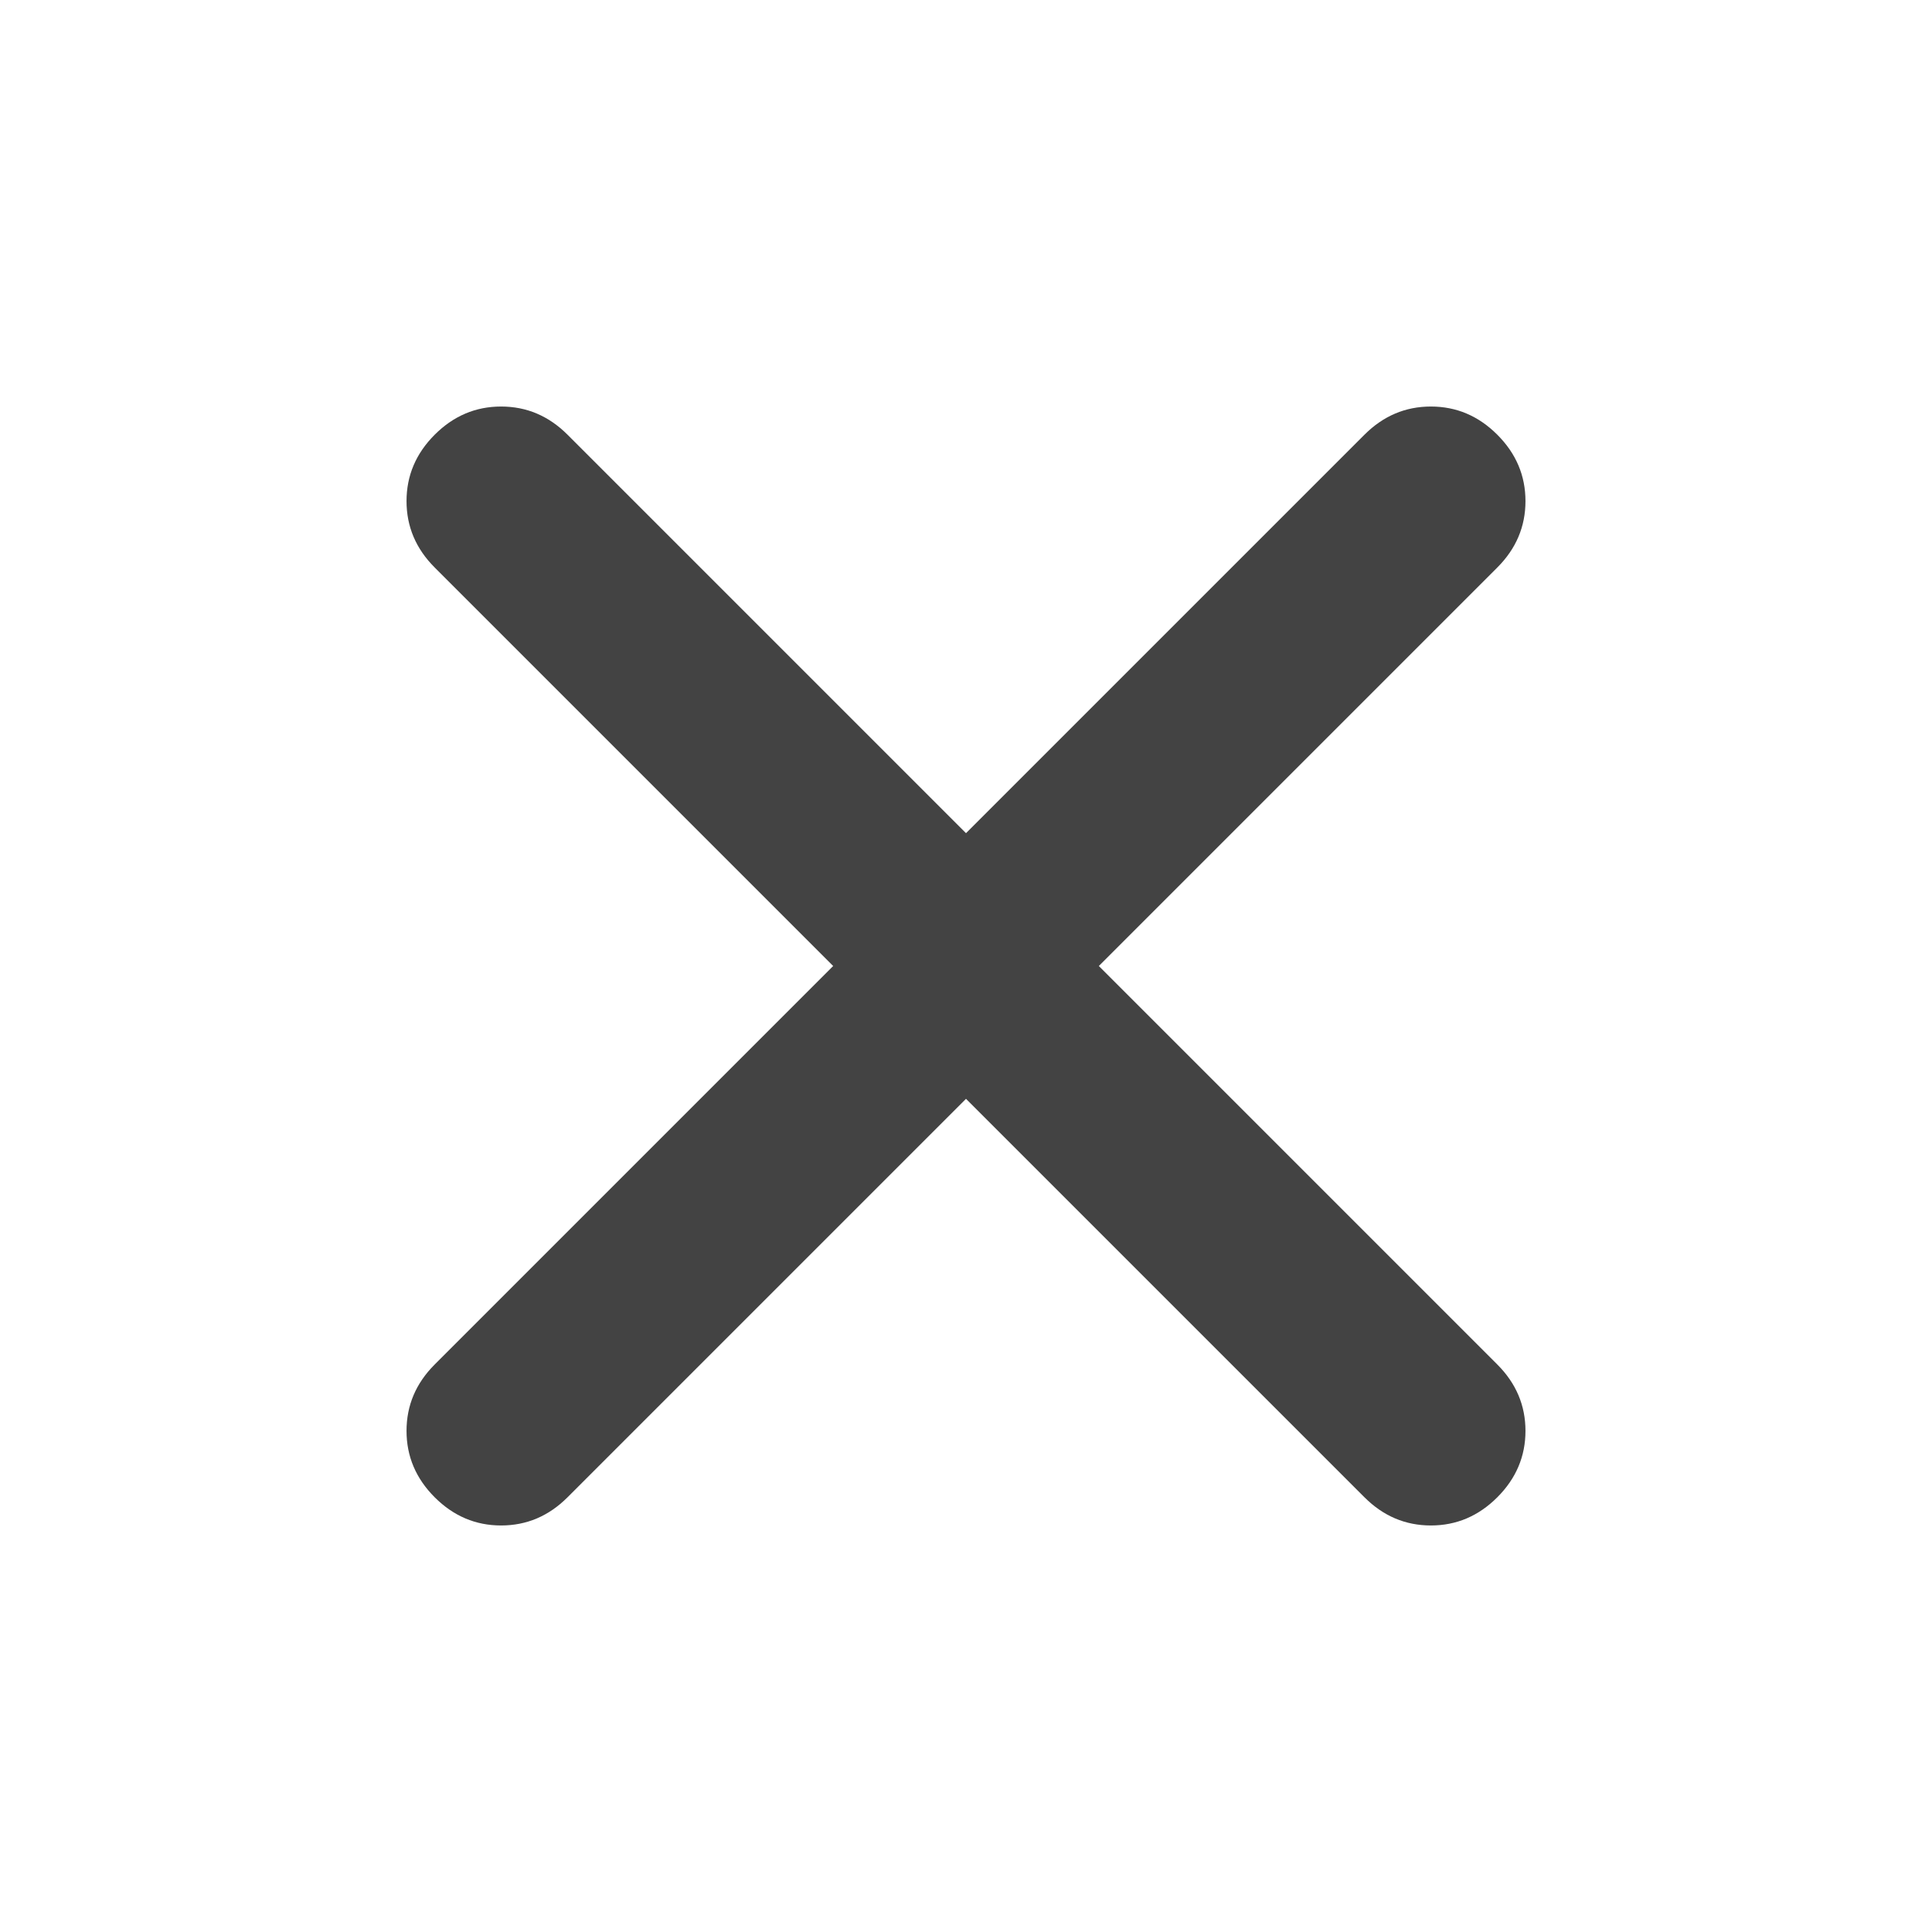
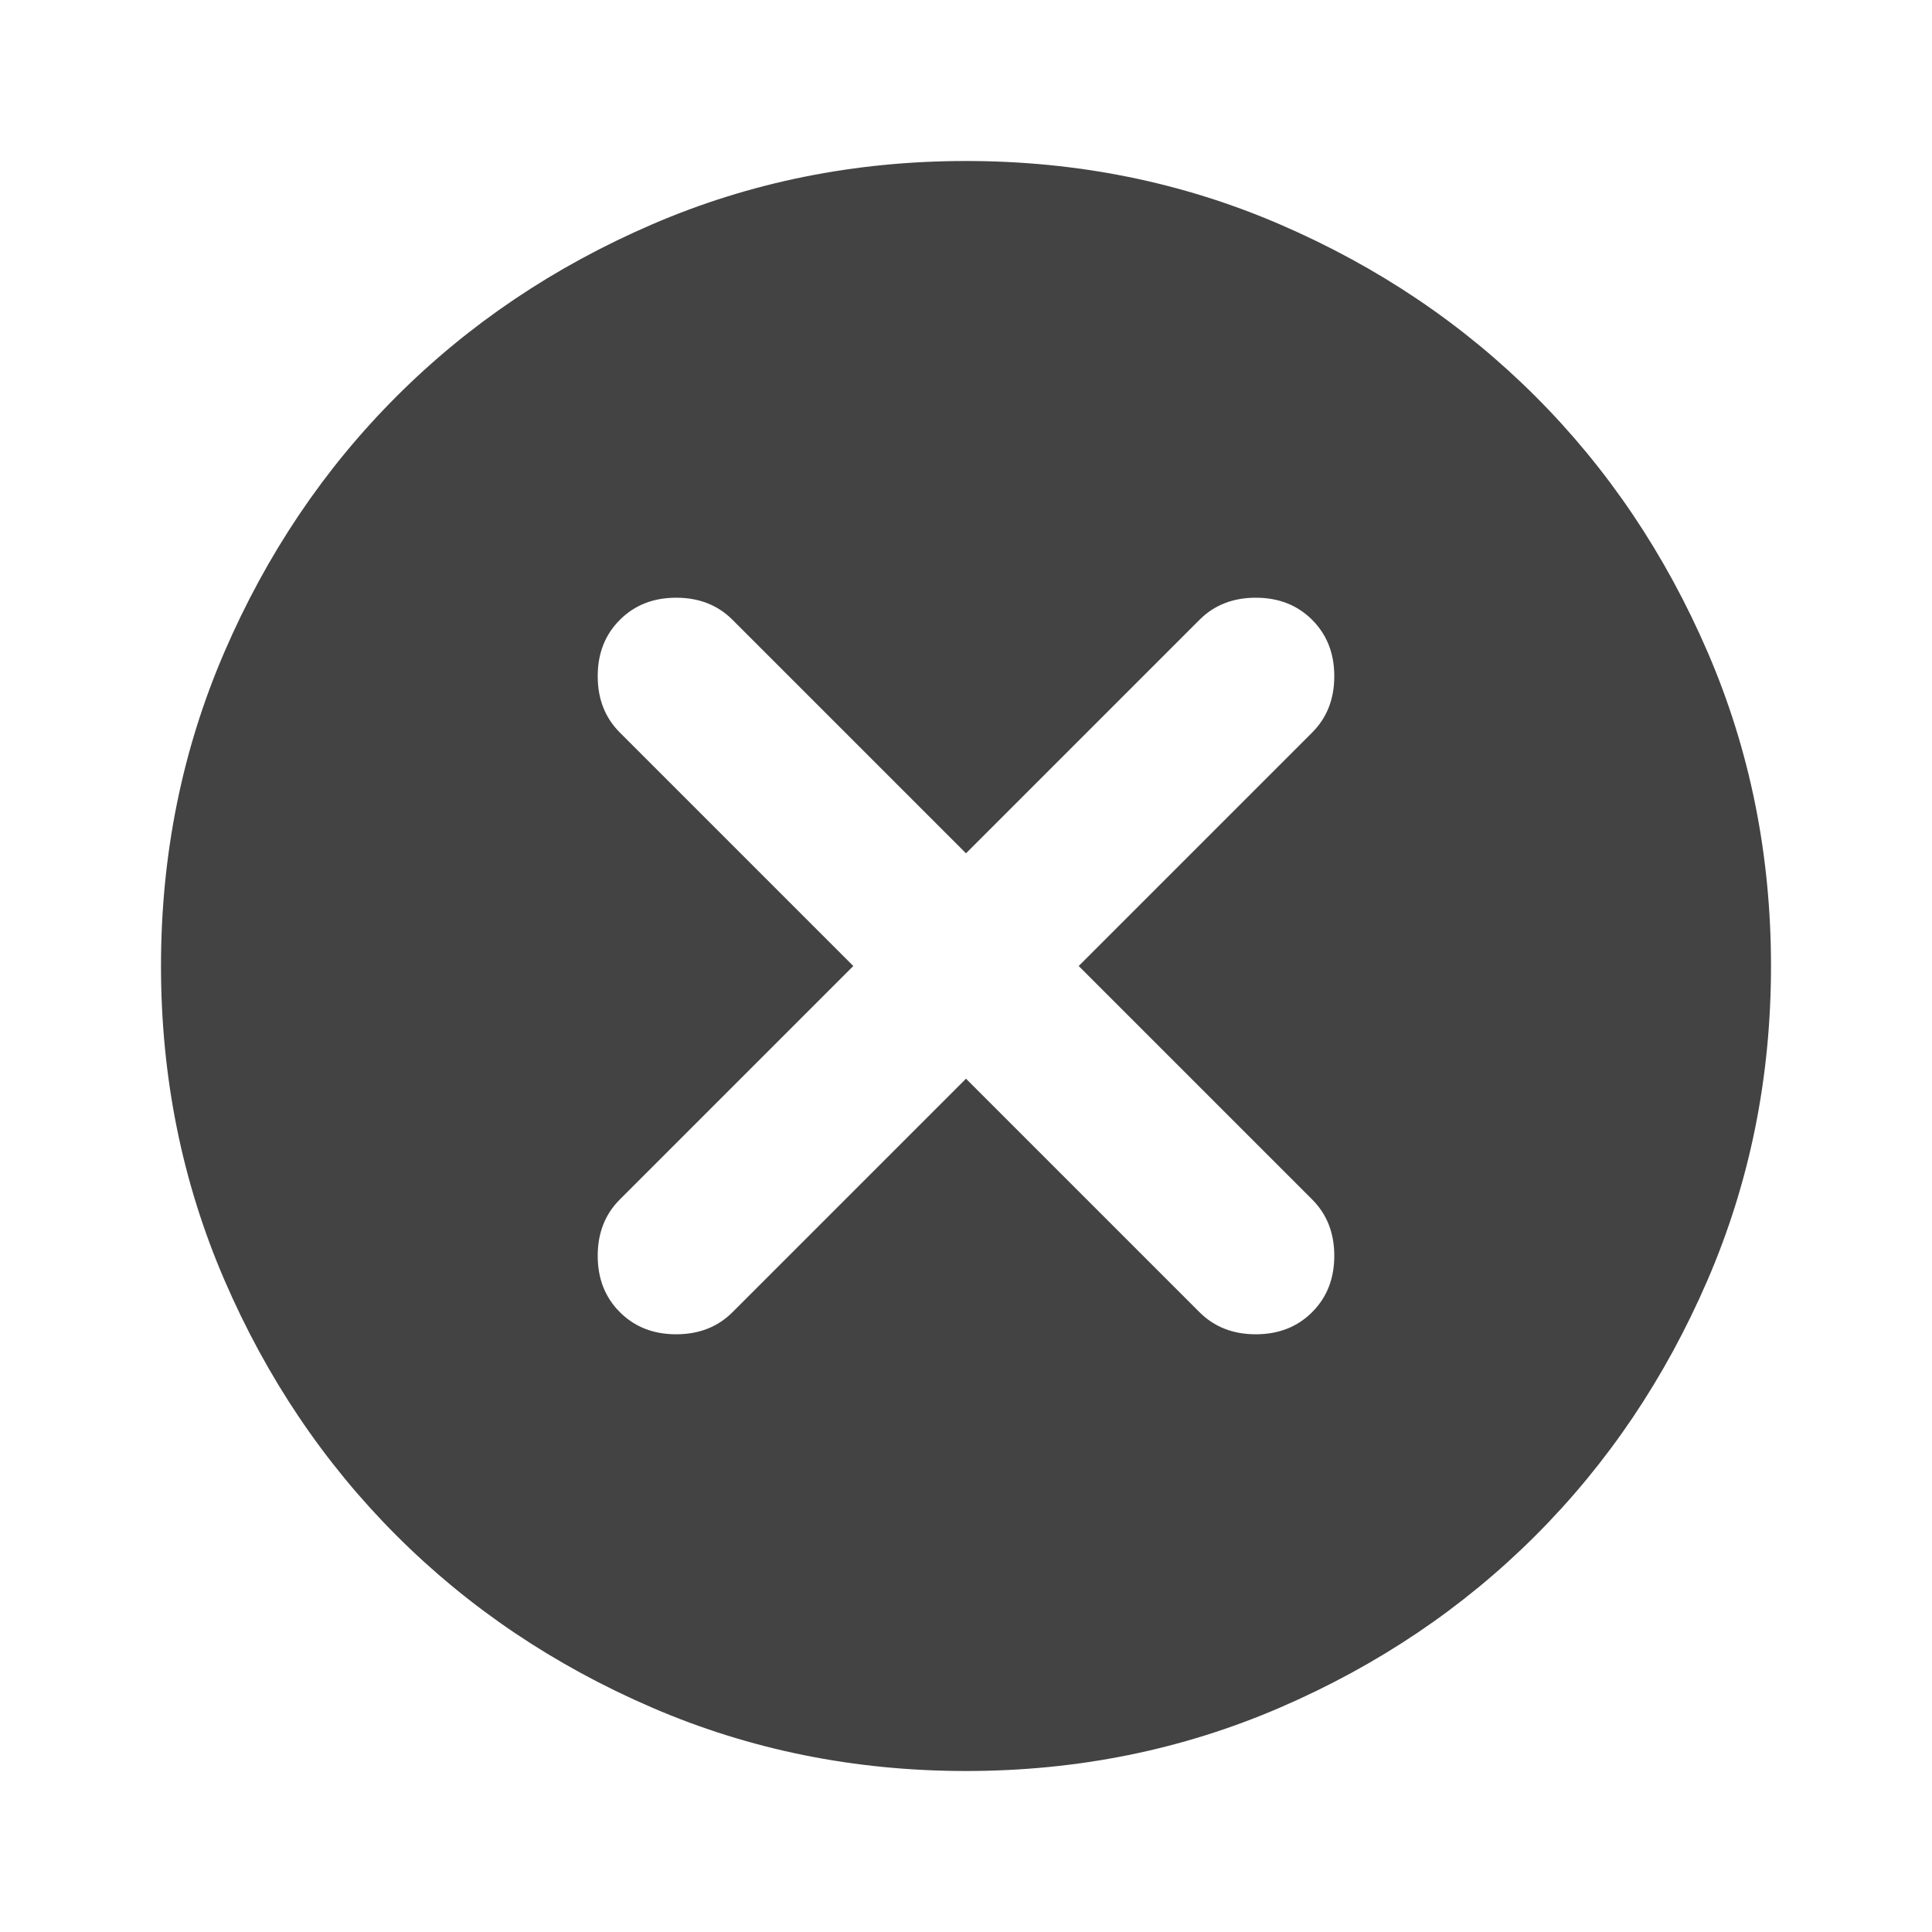
<svg xmlns="http://www.w3.org/2000/svg" width="48" height="48" viewBox="0 0 48 48" fill="none">
-   <path d="M24 27.3L14.1 37.2C13.633 37.667 13.083 37.9 12.45 37.9C11.817 37.9 11.267 37.667 10.8 37.2C10.333 36.733 10.1 36.183 10.1 35.55C10.1 34.917 10.333 34.367 10.8 33.9L20.7 24L10.8 14.1C10.333 13.633 10.1 13.083 10.1 12.45C10.1 11.817 10.333 11.267 10.8 10.8C11.267 10.333 11.817 10.1 12.45 10.1C13.083 10.1 13.633 10.333 14.1 10.8L24 20.7L33.9 10.8C34.367 10.333 34.917 10.1 35.55 10.1C36.183 10.1 36.733 10.333 37.2 10.8C37.667 11.267 37.9 11.817 37.9 12.45C37.9 13.083 37.667 13.633 37.2 14.1L27.3 24L37.2 33.9C37.667 34.367 37.9 34.917 37.9 35.55C37.9 36.183 37.667 36.733 37.2 37.2C36.733 37.667 36.183 37.9 35.55 37.9C34.917 37.9 34.367 37.667 33.9 37.2L24 27.3Z" fill="#434343" />
+   <path d="M24 26.8L29.8 32.6C30.167 32.967 30.633 33.15 31.2 33.15C31.767 33.15 32.233 32.967 32.6 32.6C32.967 32.233 33.15 31.767 33.15 31.2C33.15 30.633 32.967 30.167 32.6 29.8L26.8 24L32.6 18.2C32.967 17.833 33.15 17.367 33.15 16.8C33.15 16.233 32.967 15.767 32.6 15.4C32.233 15.033 31.767 14.85 31.2 14.85C30.633 14.85 30.167 15.033 29.8 15.4L24 21.2L18.2 15.4C17.833 15.033 17.367 14.85 16.8 14.85C16.233 14.85 15.767 15.033 15.4 15.4C15.033 15.767 14.85 16.233 14.85 16.8C14.85 17.367 15.033 17.833 15.4 18.2L21.2 24L15.4 29.8C15.033 30.167 14.85 30.633 14.85 31.2C14.85 31.767 15.033 32.233 15.4 32.6C15.767 32.967 16.233 33.15 16.8 33.15C17.367 33.15 17.833 32.967 18.2 32.6L24 26.8ZM24 44C21.233 44 18.633 43.475 16.2 42.425C13.767 41.375 11.65 39.95 9.85 38.15C8.05 36.35 6.625 34.233 5.575 31.8C4.525 29.367 4 26.767 4 24C4 21.233 4.525 18.633 5.575 16.2C6.625 13.767 8.05 11.65 9.85 9.85C11.65 8.05 13.767 6.625 16.2 5.575C18.633 4.525 21.233 4 24 4C26.767 4 29.367 4.525 31.8 5.575C34.233 6.625 36.35 8.05 38.15 9.85C39.95 11.65 41.375 13.767 42.425 16.2C43.475 18.633 44 21.233 44 24C44 26.767 43.475 29.367 42.425 31.8C41.375 34.233 39.95 36.35 38.15 38.15C36.35 39.95 34.233 41.375 31.8 42.425C29.367 43.475 26.767 44 24 44Z" fill="#434343" />
</svg>
